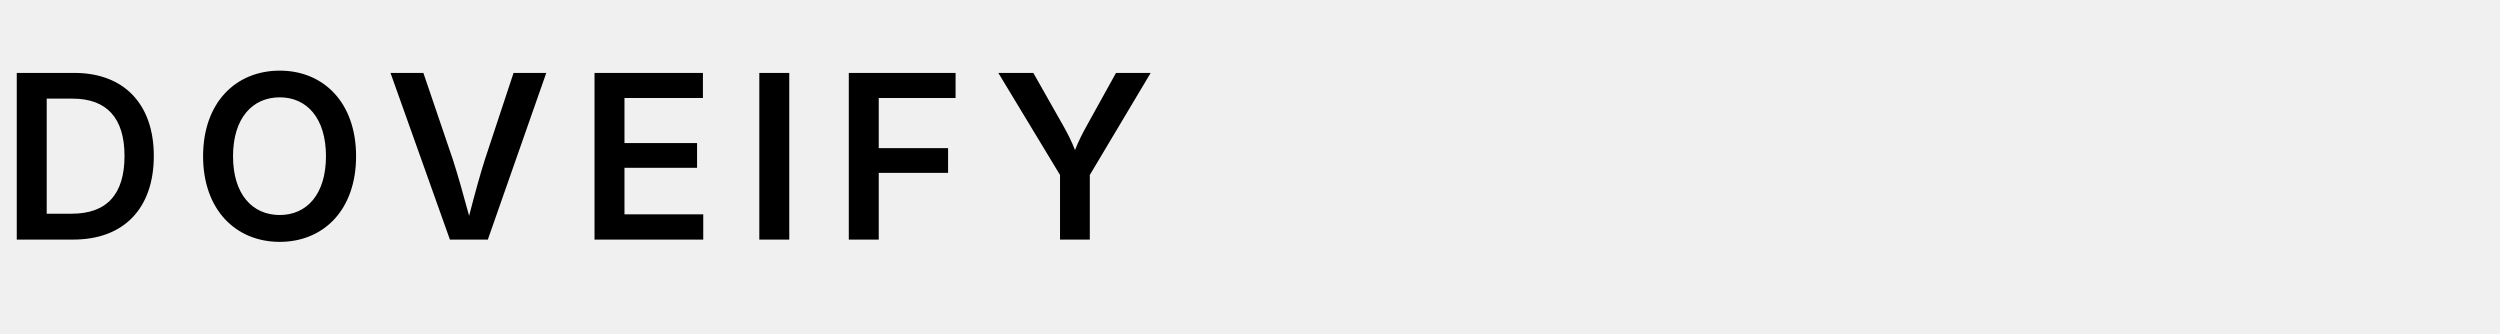
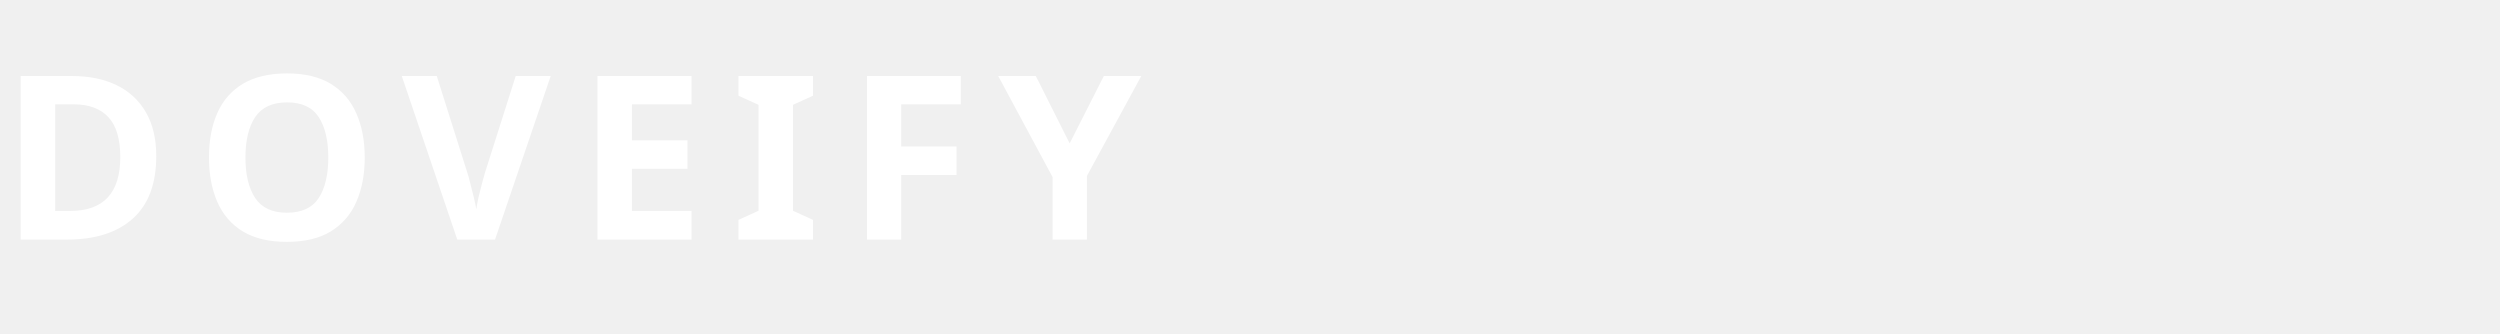
<svg xmlns="http://www.w3.org/2000/svg" viewBox="0 0 240 32" role="img" aria-label="Doveify">
-   <text x="0" y="23" fill="currentColor" font-family="Inter, 'Segoe UI', system-ui, sans-serif" font-size="22" font-weight="600" letter-spacing="2.5">DOVEIFY</text>
+   <text x="0" y="23" fill="#FFFFFF" font-family="'Segoe UI', system-ui, sans-serif" font-size="22" font-weight="600" letter-spacing="2.5">DOVEIFY</text>
</svg>
